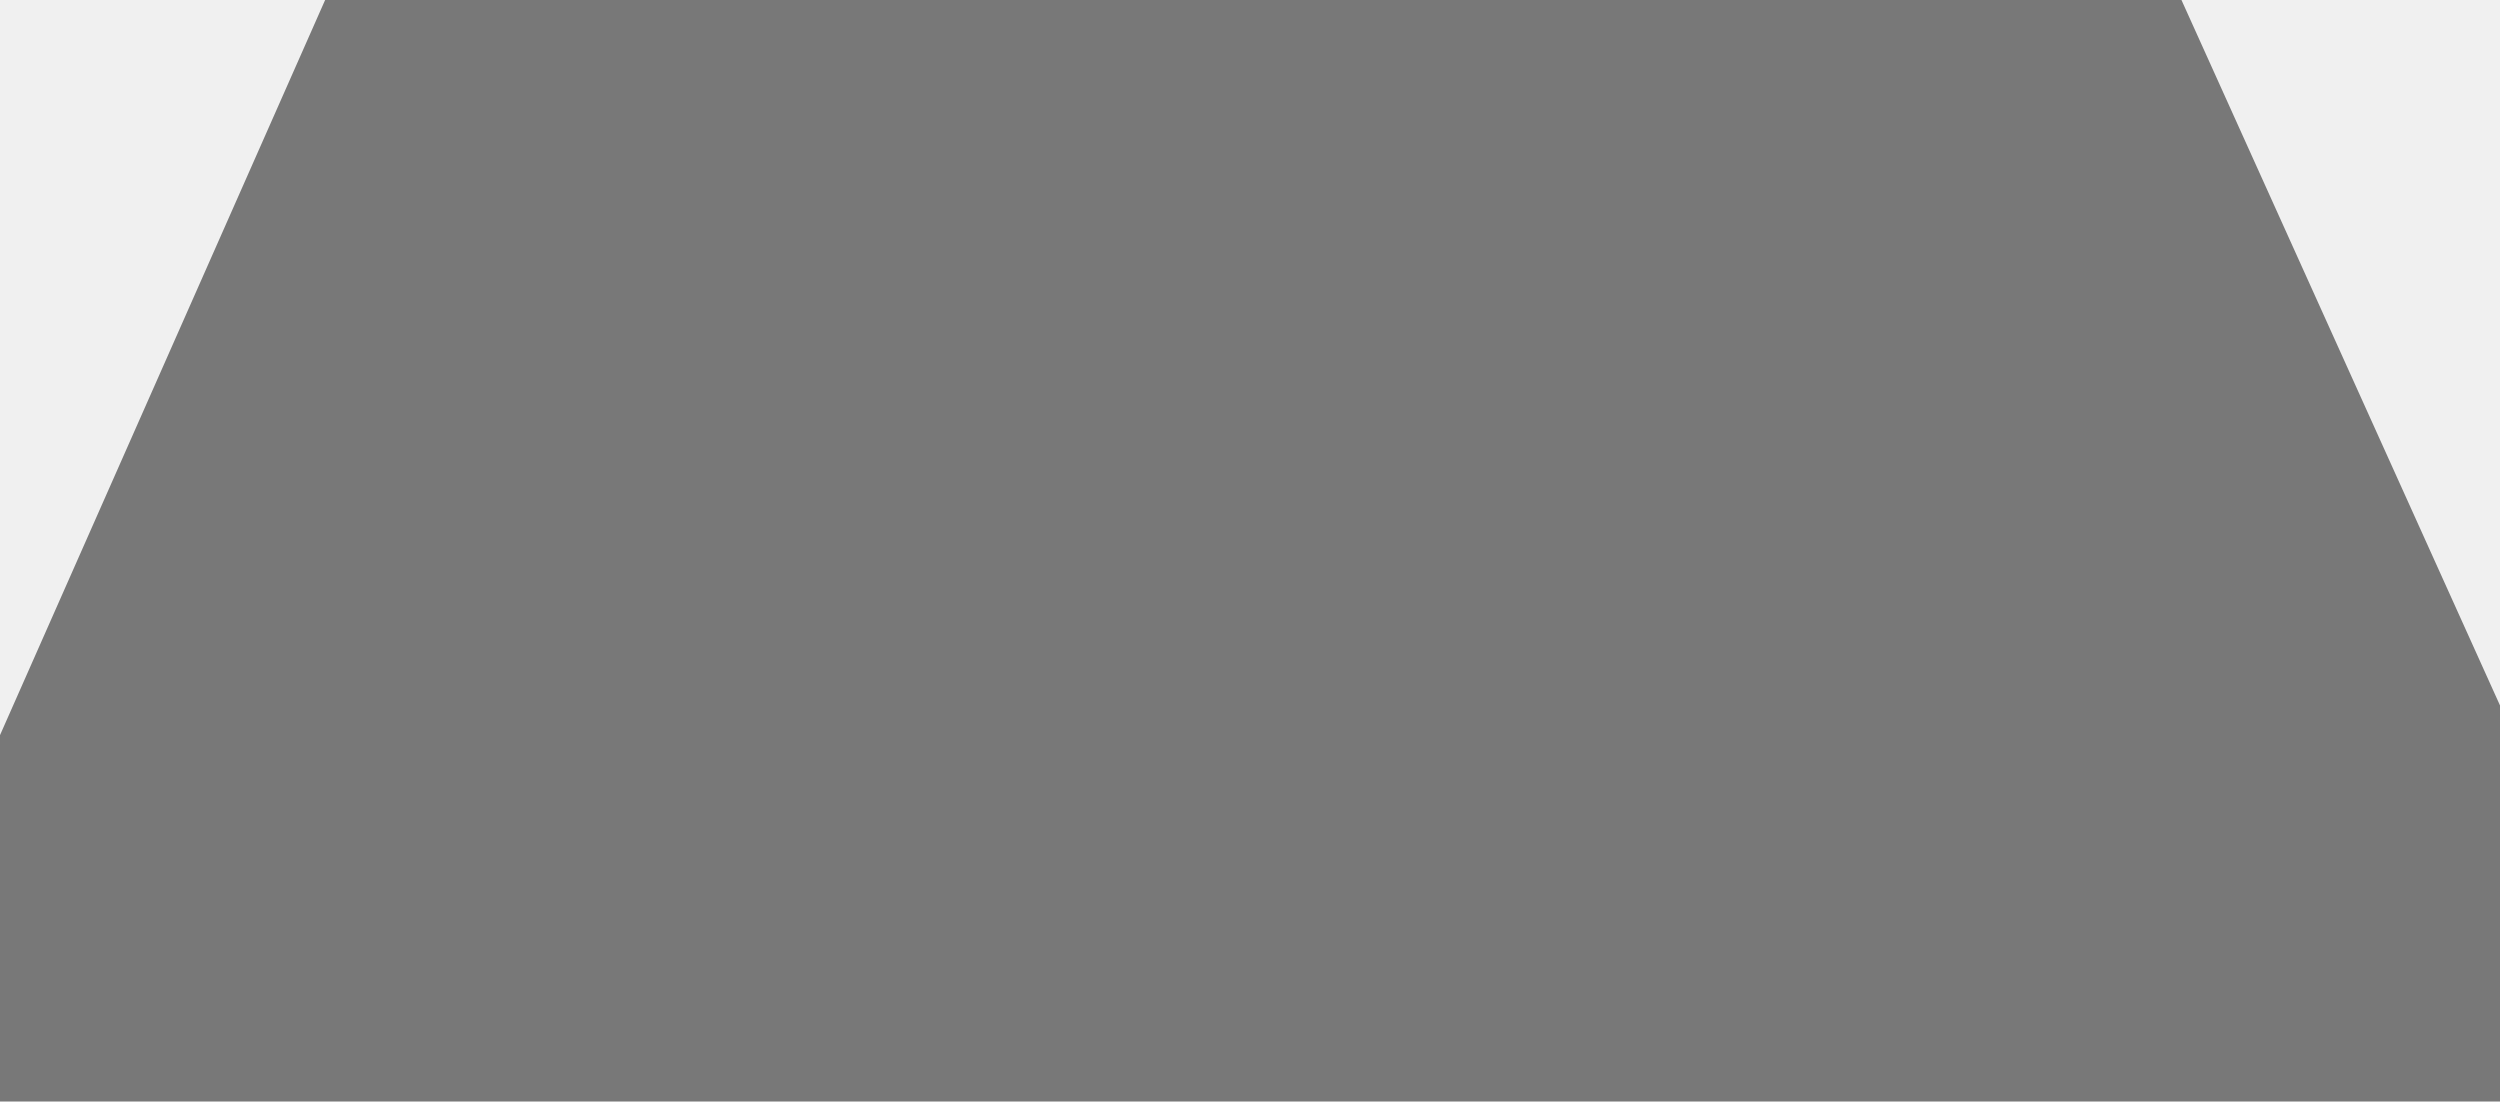
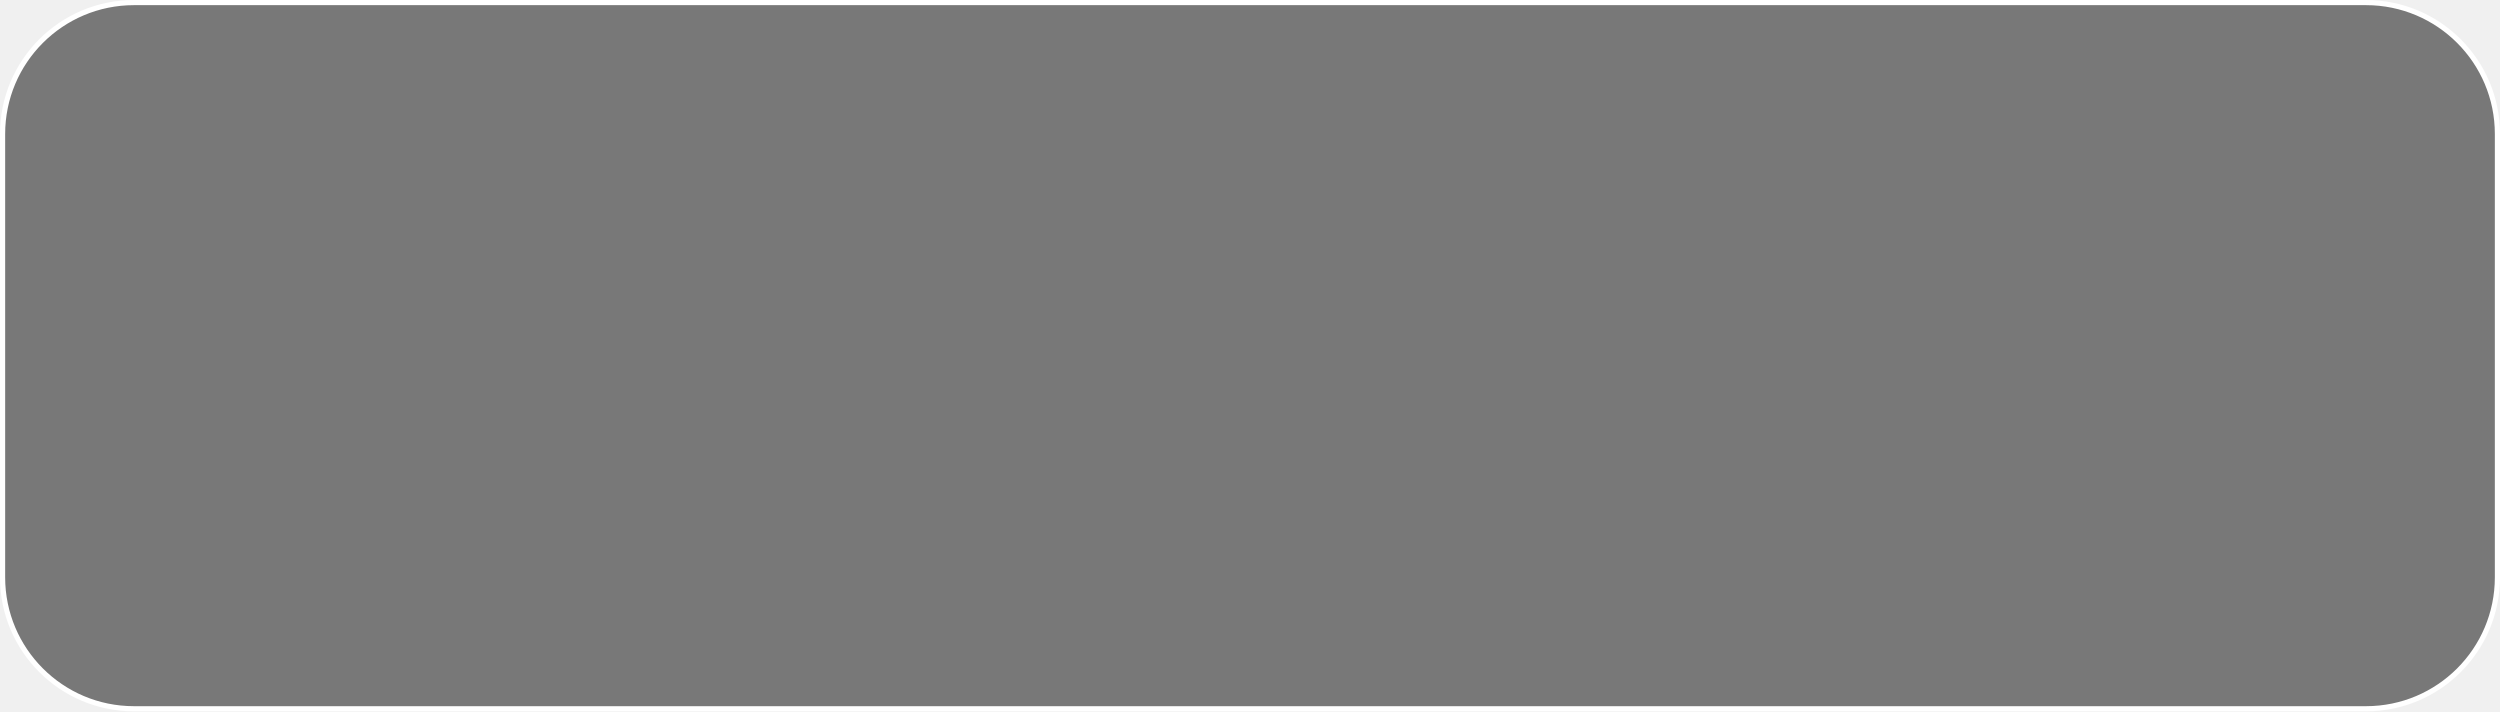
- <svg xmlns="http://www.w3.org/2000/svg" width="404" height="178" viewBox="0 0 404 178" fill="none">
-   <path d="M52.541 0H352.524L404 114V178H0V118.802L52.541 0Z" fill="black" fill-opacity="0.5" />
+ <svg xmlns="http://www.w3.org/2000/svg" width="485" height="138" viewBox="0 0 485 138" fill="none">
+   <rect x="0.5" y="0.5" width="484" height="137" rx="25.5" fill="black" fill-opacity="0.5" stroke="white" />
</svg>
